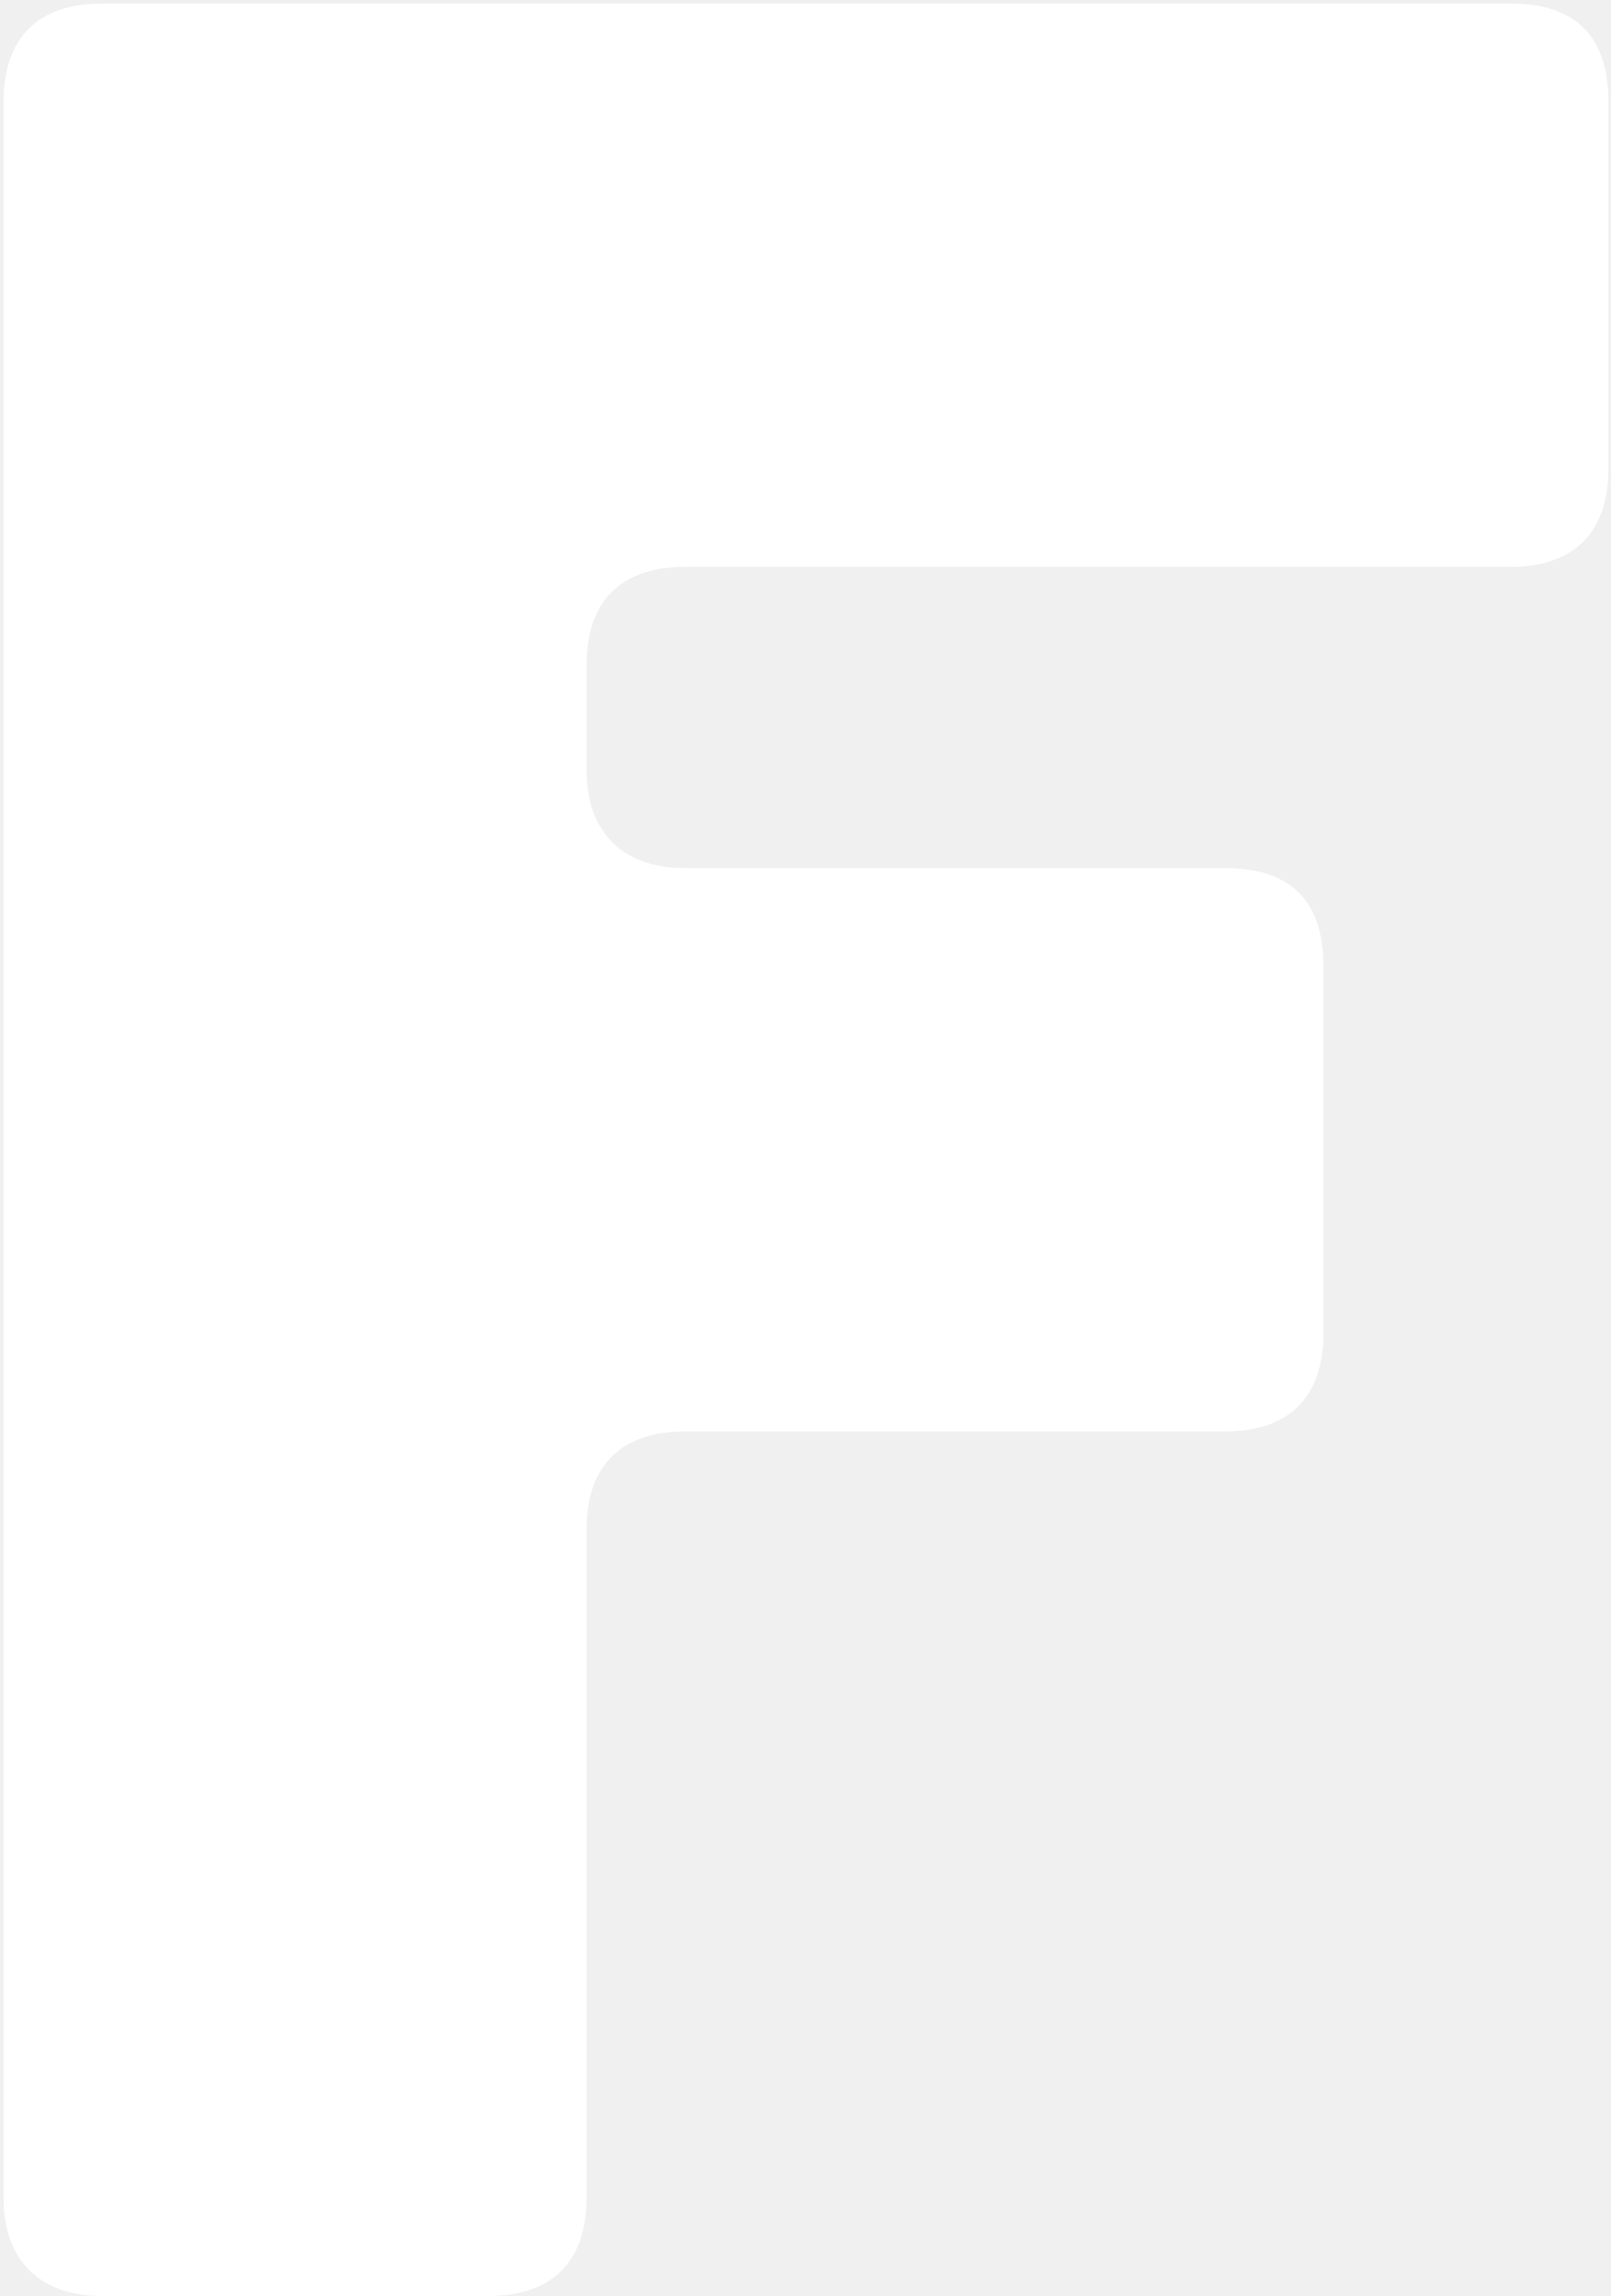
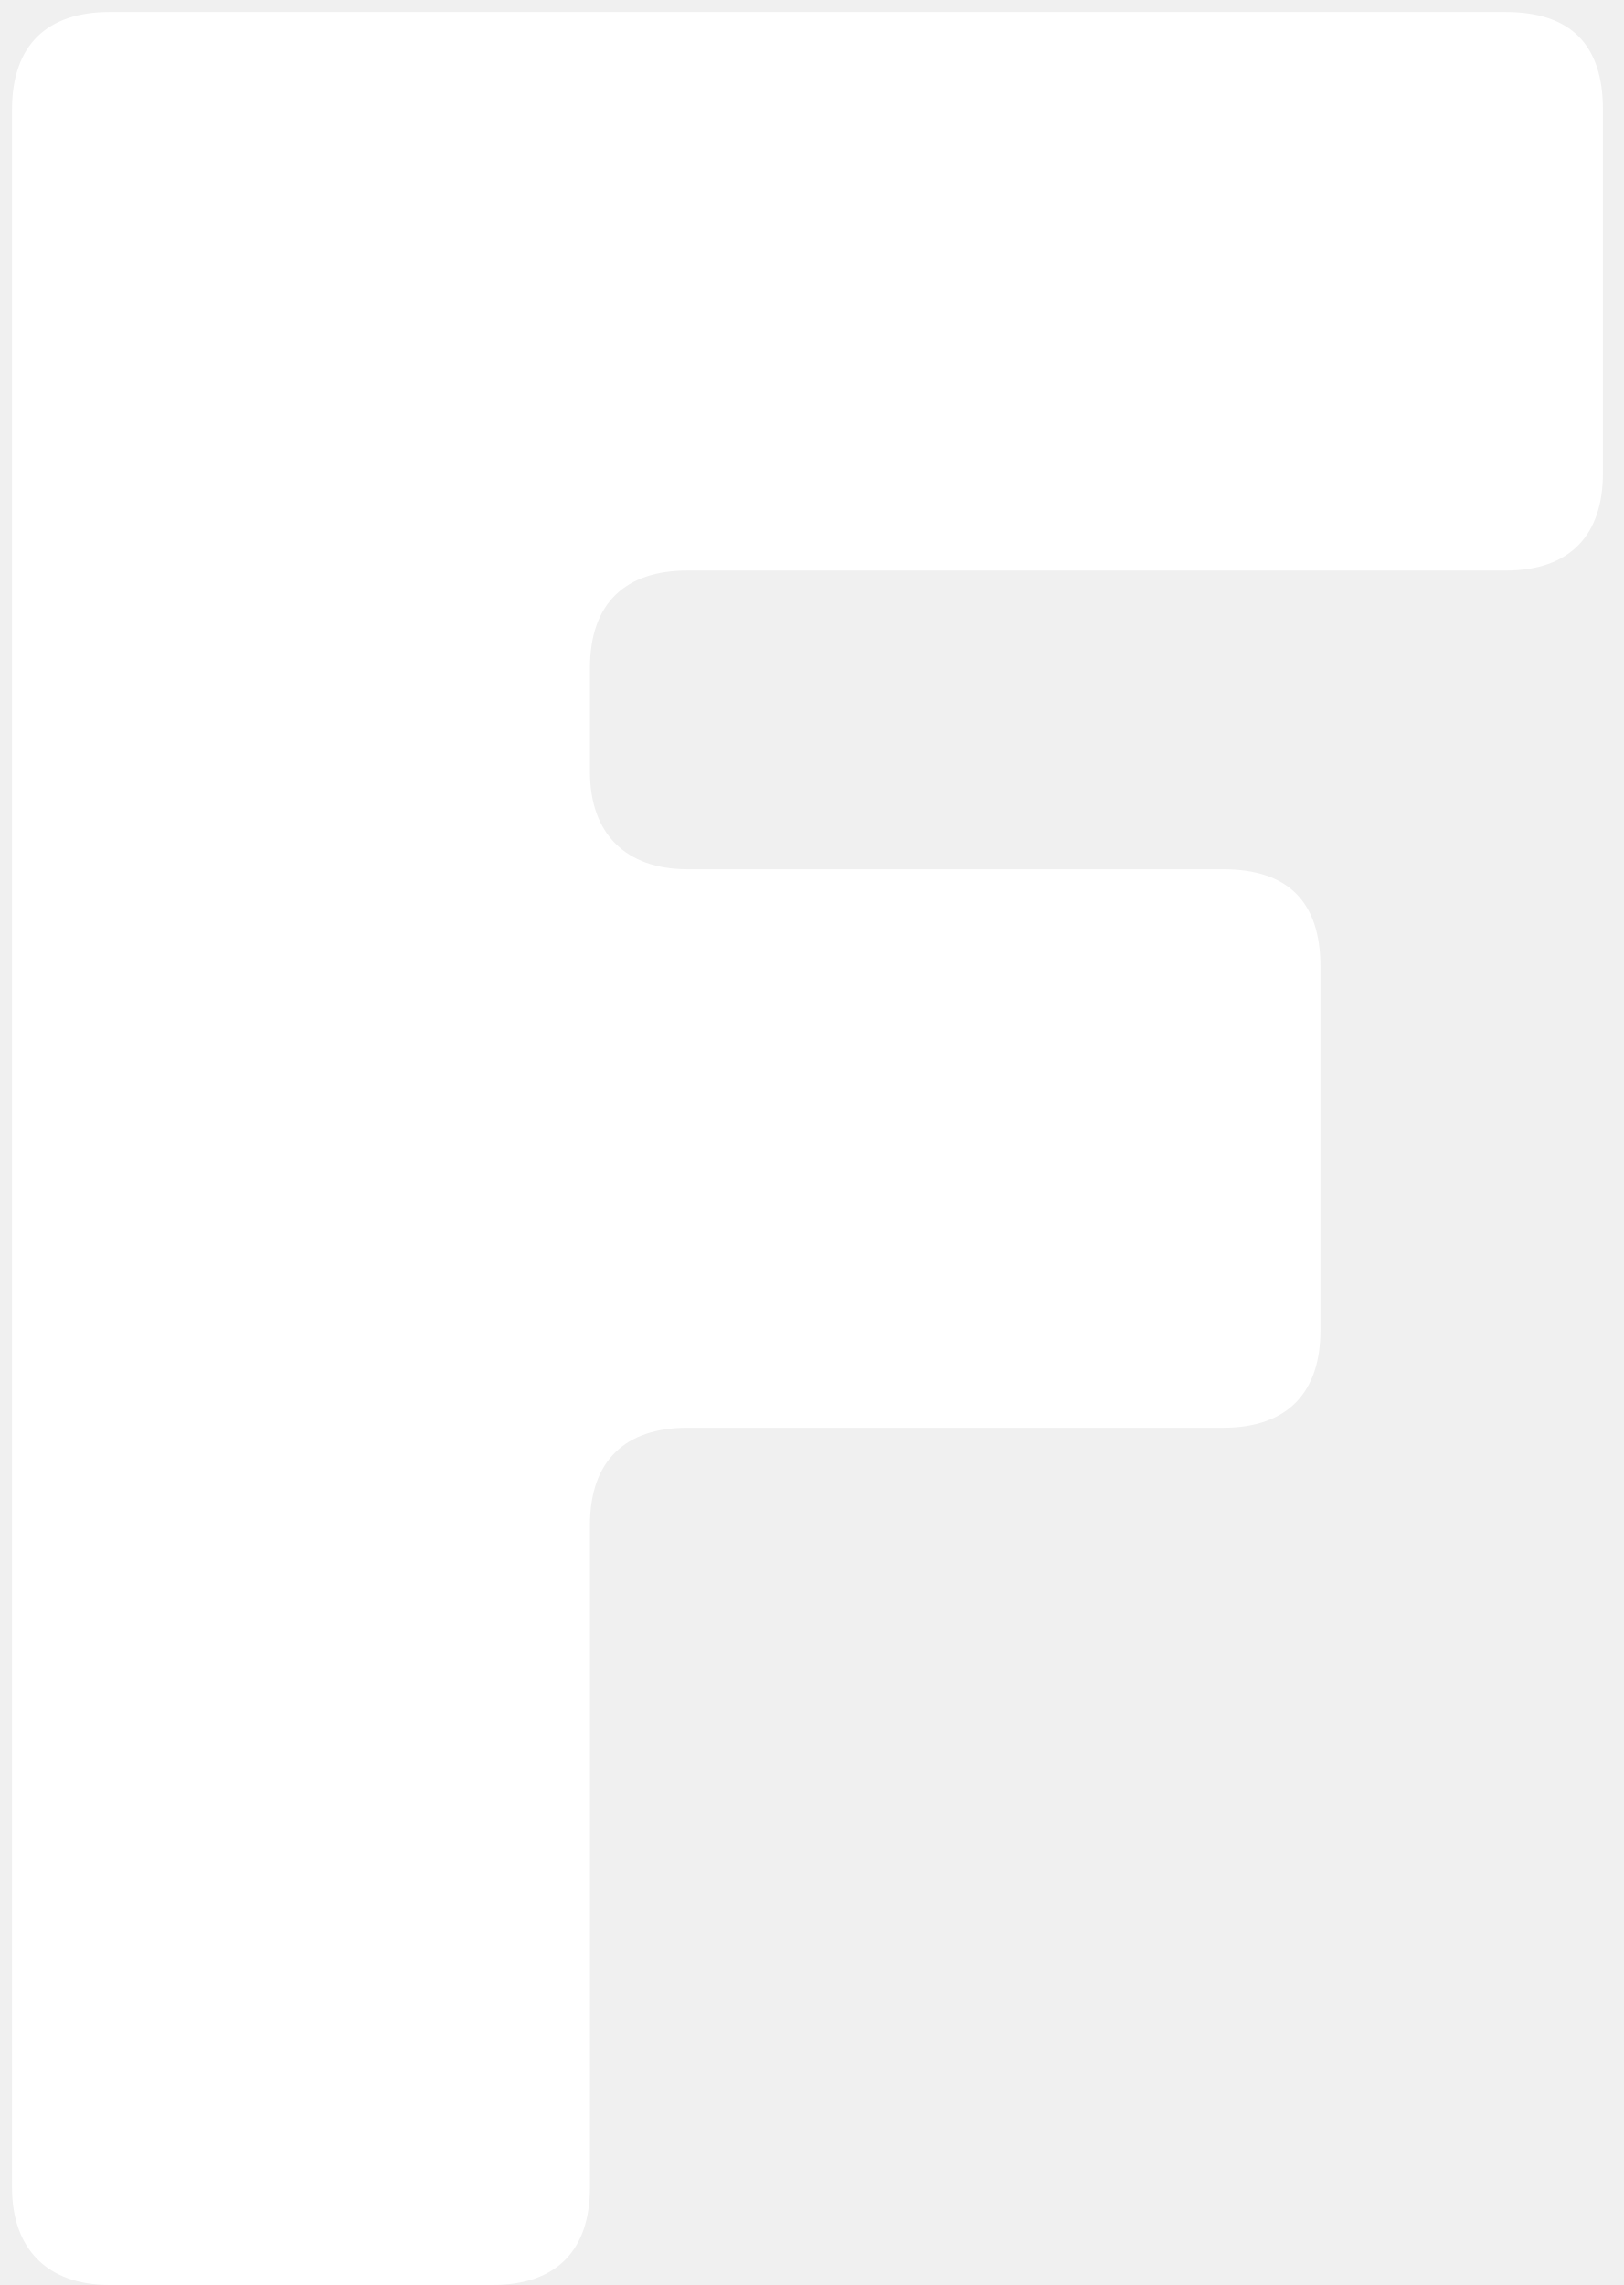
- <svg xmlns="http://www.w3.org/2000/svg" width="181" height="258" viewBox="0 0 181 258" fill="none">
-   <path d="M169.68 0.4C177.04 0.4 180.72 4.08 180.72 11.44V52.656C180.72 59.648 177.04 63.696 169.68 63.696H76.944C69.952 63.696 65.904 67.376 65.904 74.736V86.512C65.904 93.504 69.952 97.552 76.944 97.552H137.664C145.024 97.552 148.704 101.232 148.704 108.592V149.808C148.704 156.8 145.024 160.848 137.664 160.848H76.944C69.952 160.848 65.904 164.528 65.904 171.888V246.96C65.904 253.952 62.224 258 54.864 258H11.44C4.448 258 0.4 253.952 0.4 246.96V11.44C0.4 4.08 4.448 0.4 11.44 0.4H169.68Z" fill="white" />
+ <svg xmlns="http://www.w3.org/2000/svg" width="54" height="76" viewBox="0 0 54 76" fill="none">
+   <path d="M50.08 0.4C52.24 0.4 53.32 1.48 53.32 3.64V15.736C53.32 17.788 52.24 18.976 50.08 18.976H22.864C20.812 18.976 19.624 20.056 19.624 22.216V25.672C19.624 27.724 20.812 28.912 22.864 28.912H40.684C42.844 28.912 43.924 29.992 43.924 32.152V44.248C43.924 46.3 42.844 47.488 40.684 47.488H22.864C20.812 47.488 19.624 48.568 19.624 50.728V72.76C19.624 74.812 18.544 76 16.384 76H3.64C1.588 76 0.4 74.812 0.4 72.76V3.64C0.4 1.48 1.588 0.4 3.64 0.4H50.08Z" fill="white" />
</svg>
